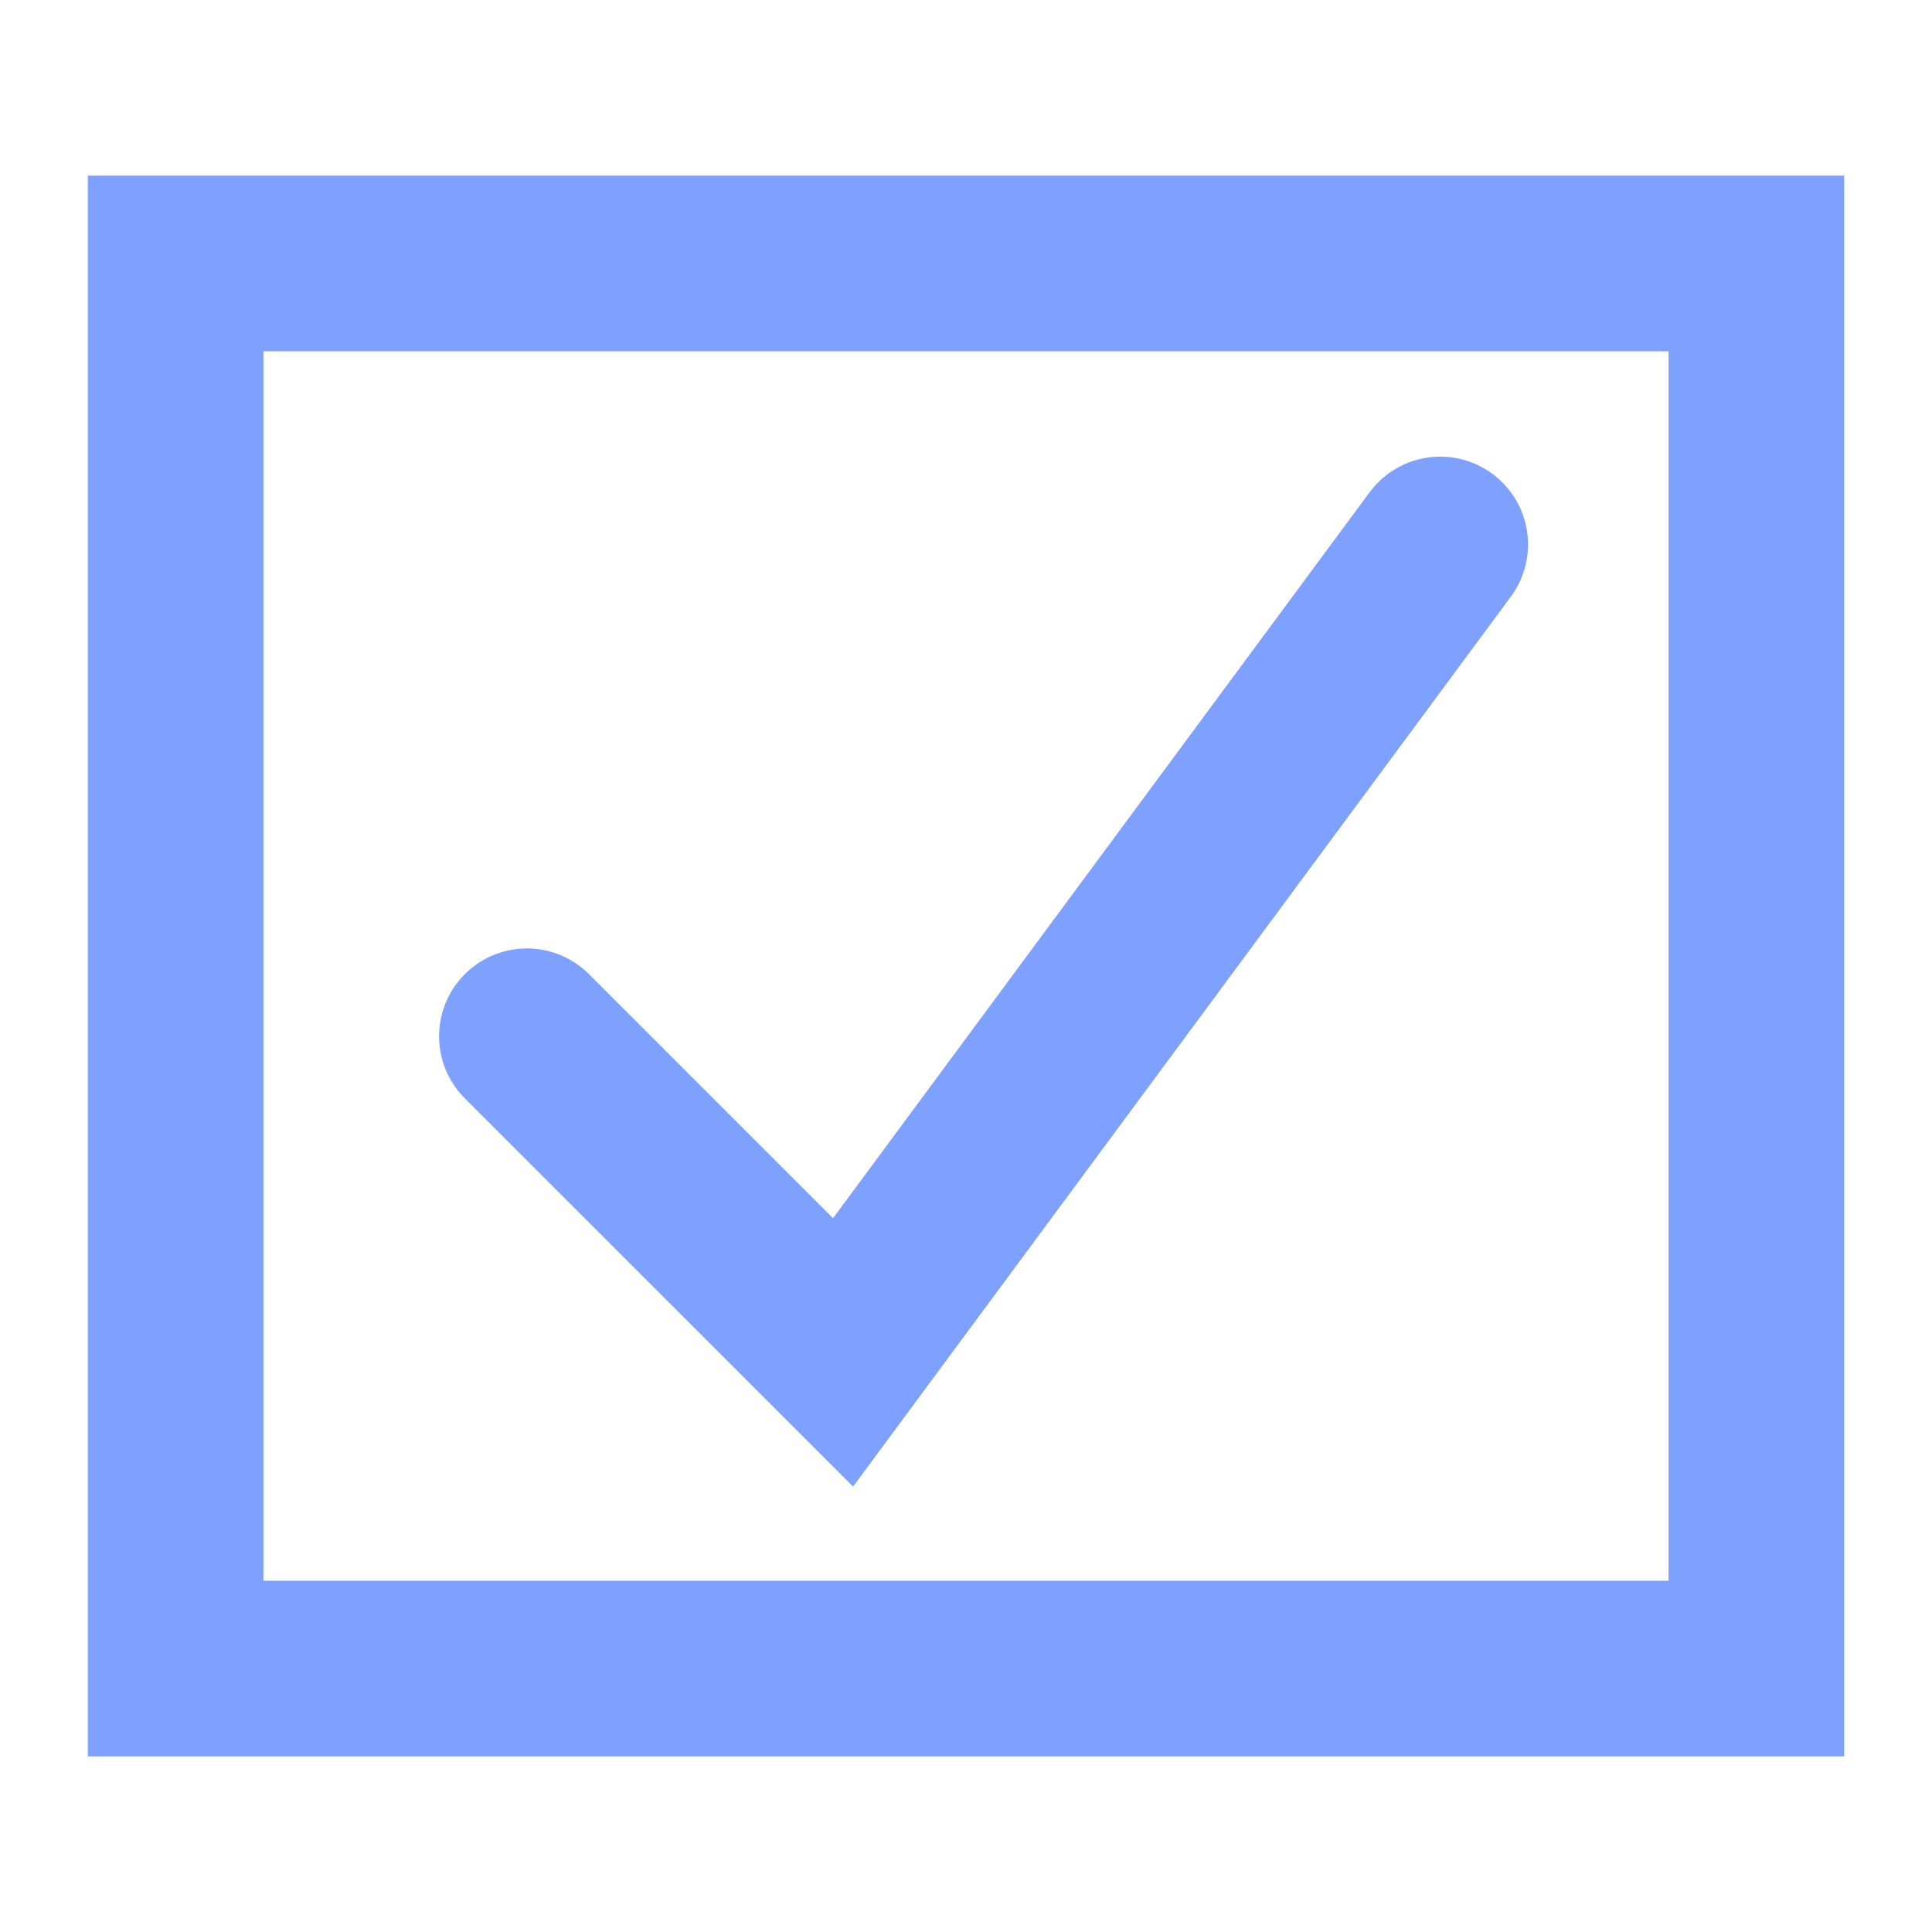
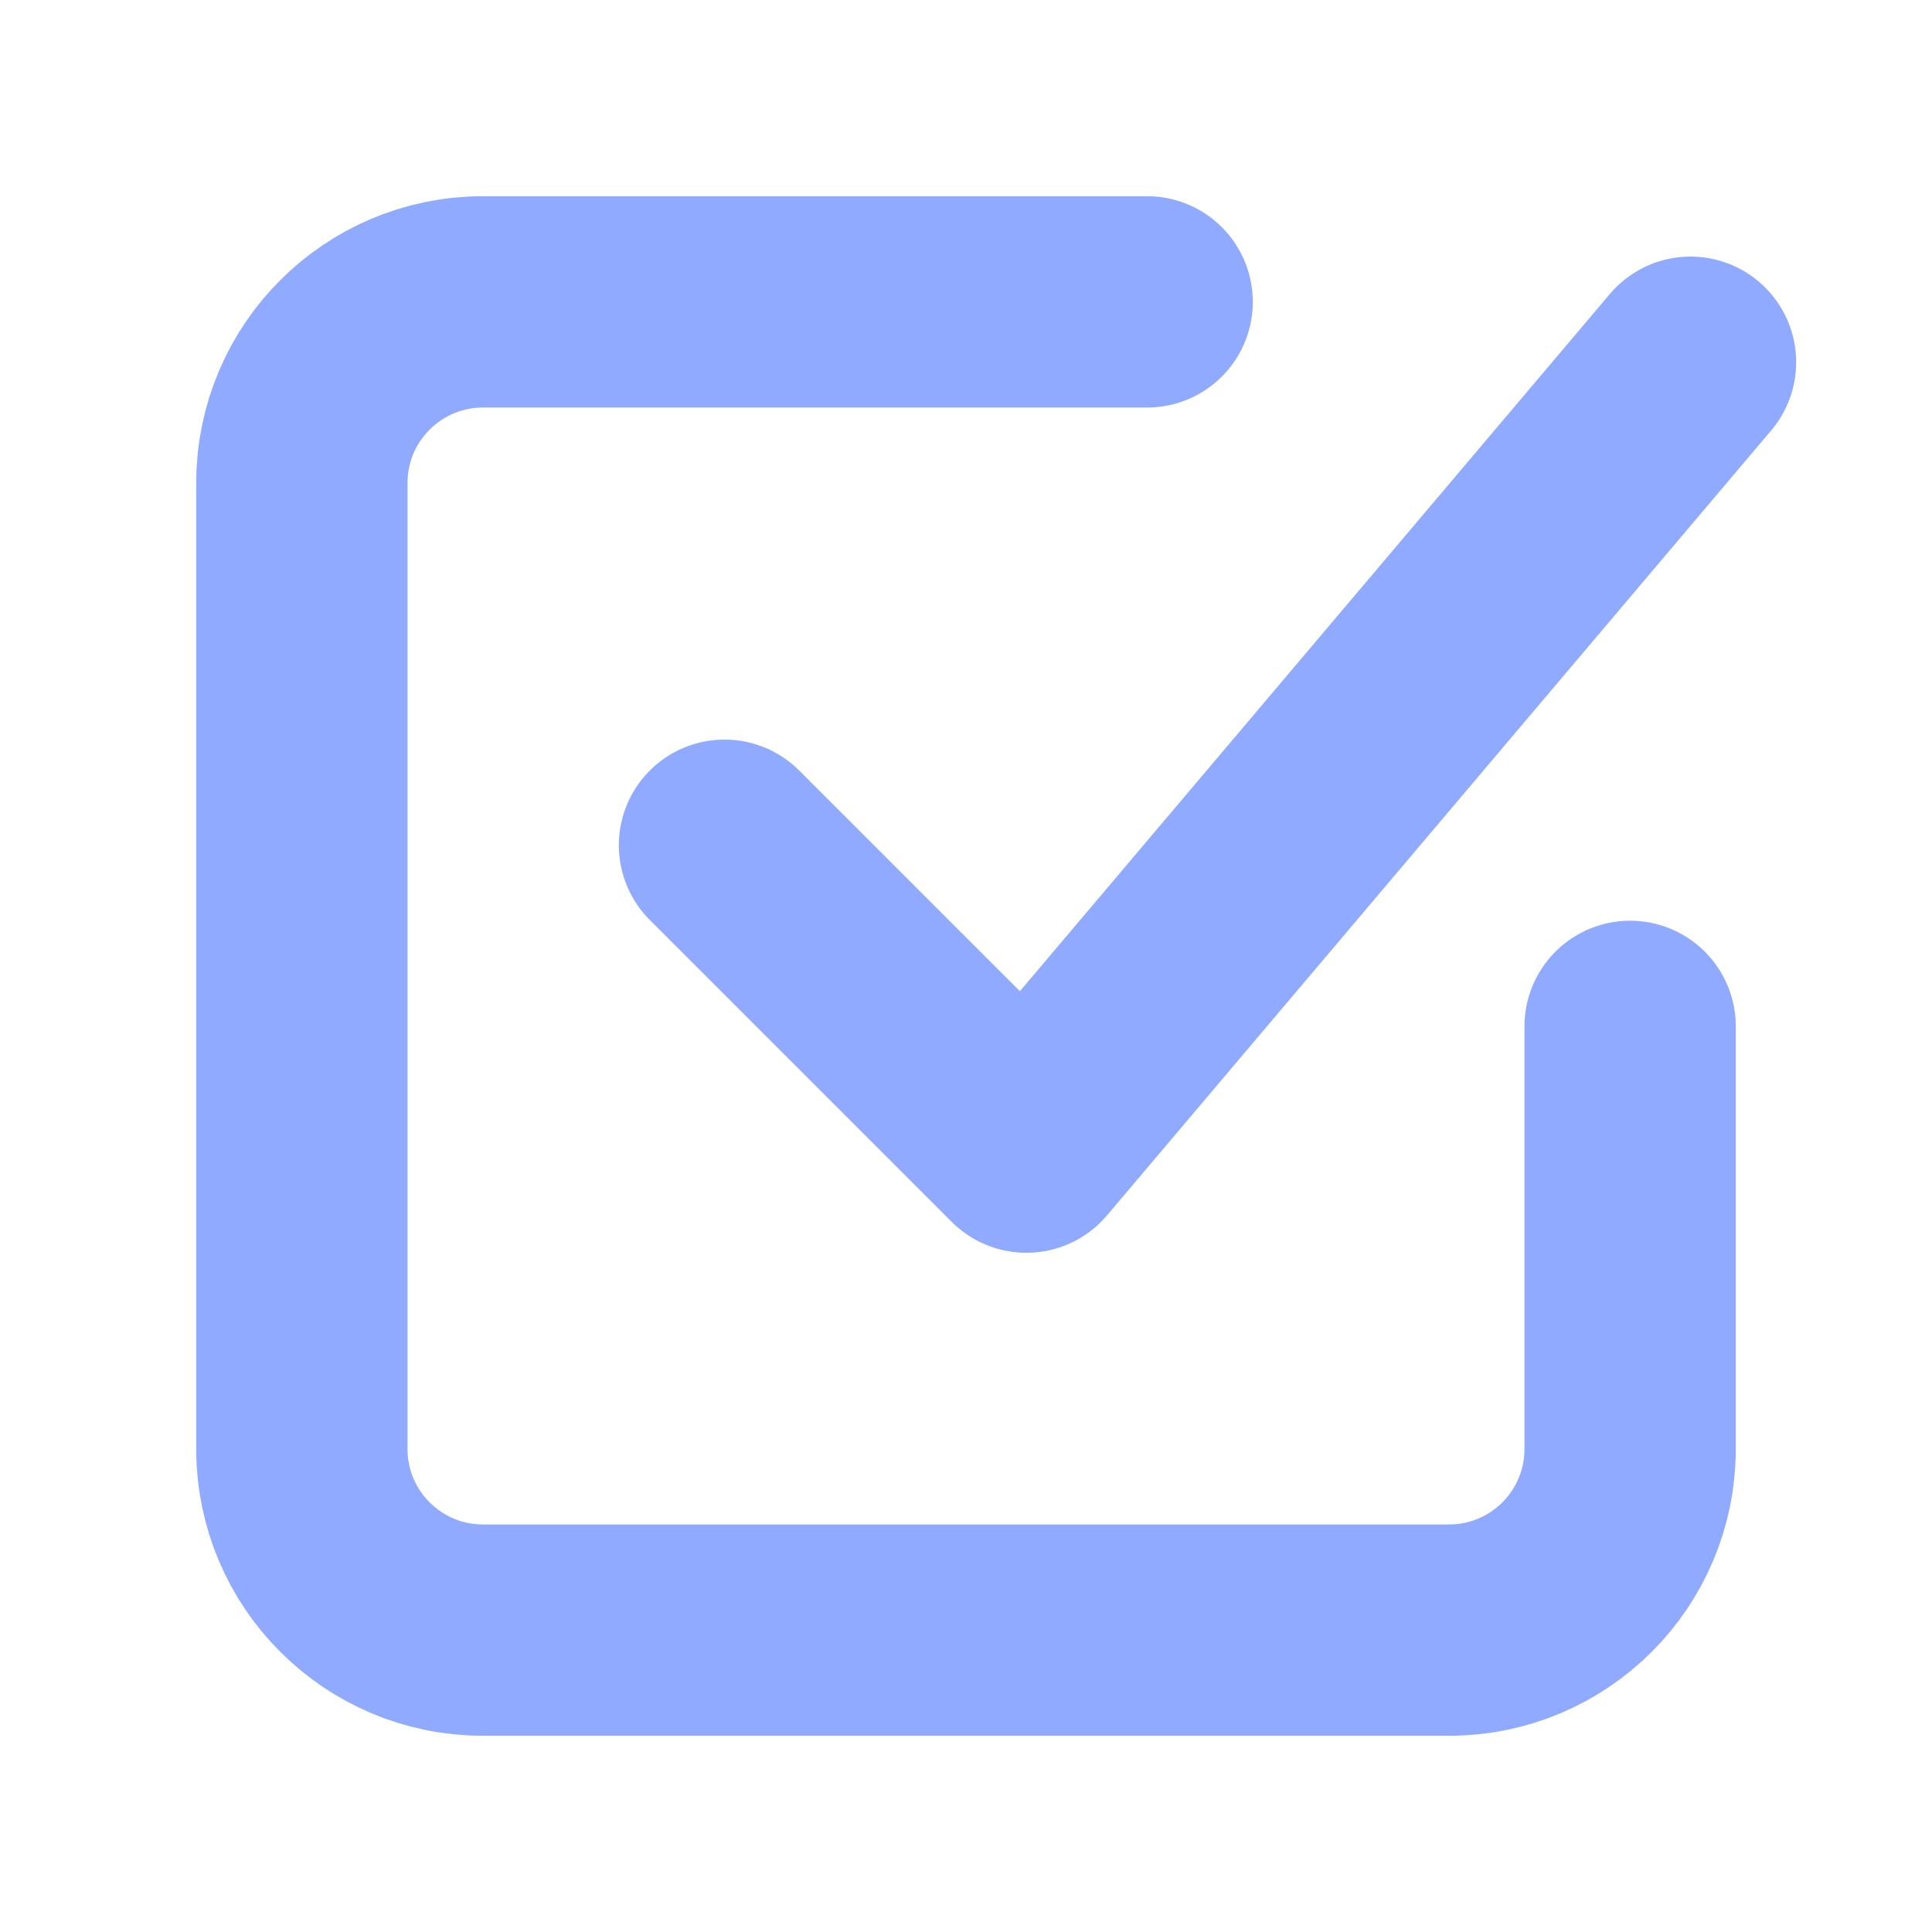
- <svg xmlns="http://www.w3.org/2000/svg" width="80" height="80" viewBox="10 17.5 55 55" role="img" aria-labelledby="title">
-   <g fill="none" stroke="#7ea1ff" stroke-width="5" stroke-linecap="round">
-     <path d="M15 65V25h45v40z" />
-     <path d="m25 47 9 9 17-23" />
+ <svg xmlns="http://www.w3.org/2000/svg" width="32" height="32" viewBox="0 0 32 32" role="img" aria-labelledby="title">
+   <g color="#8faaff">
+     <path d="M19 5H8a3 3 0 0 0-3 3v16a3 3 0 0 0 3 3h16a3 3 0 0 0 3-3v-7M12 14l5 5L28 6" fill="none" stroke="currentColor" stroke-width="3.5" stroke-linecap="round" stroke-linejoin="round" />
  </g>
</svg>
